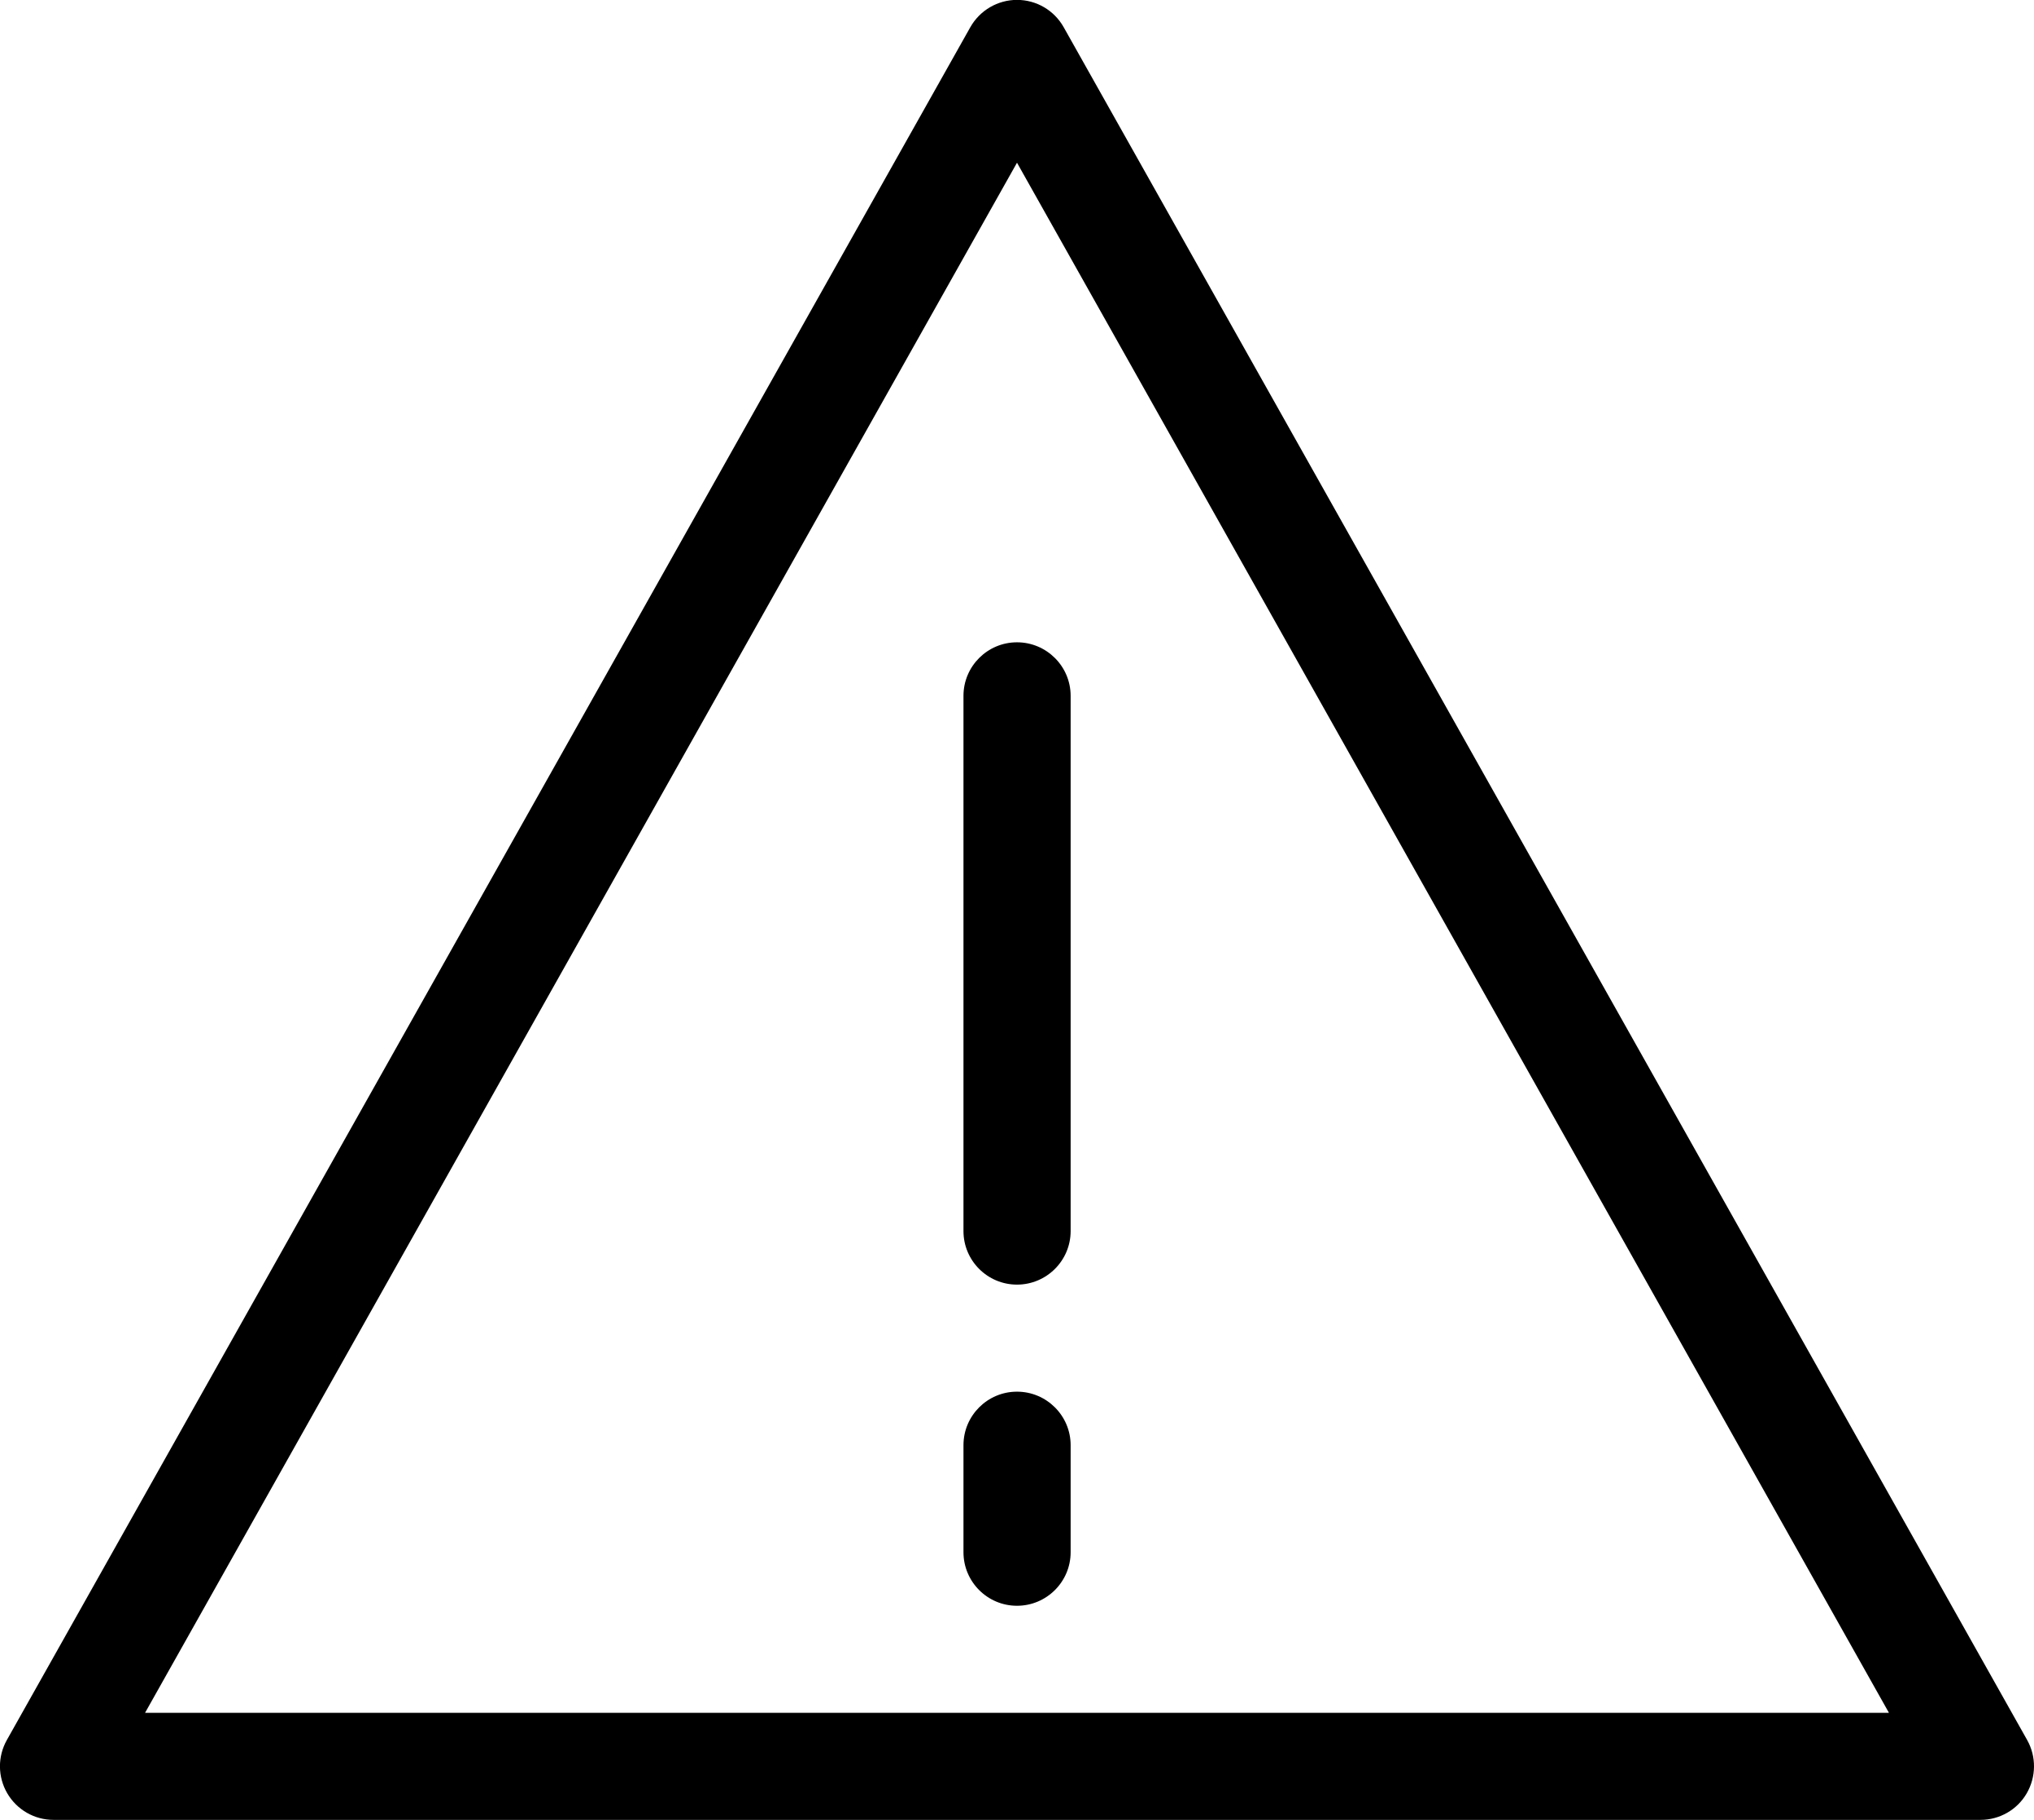
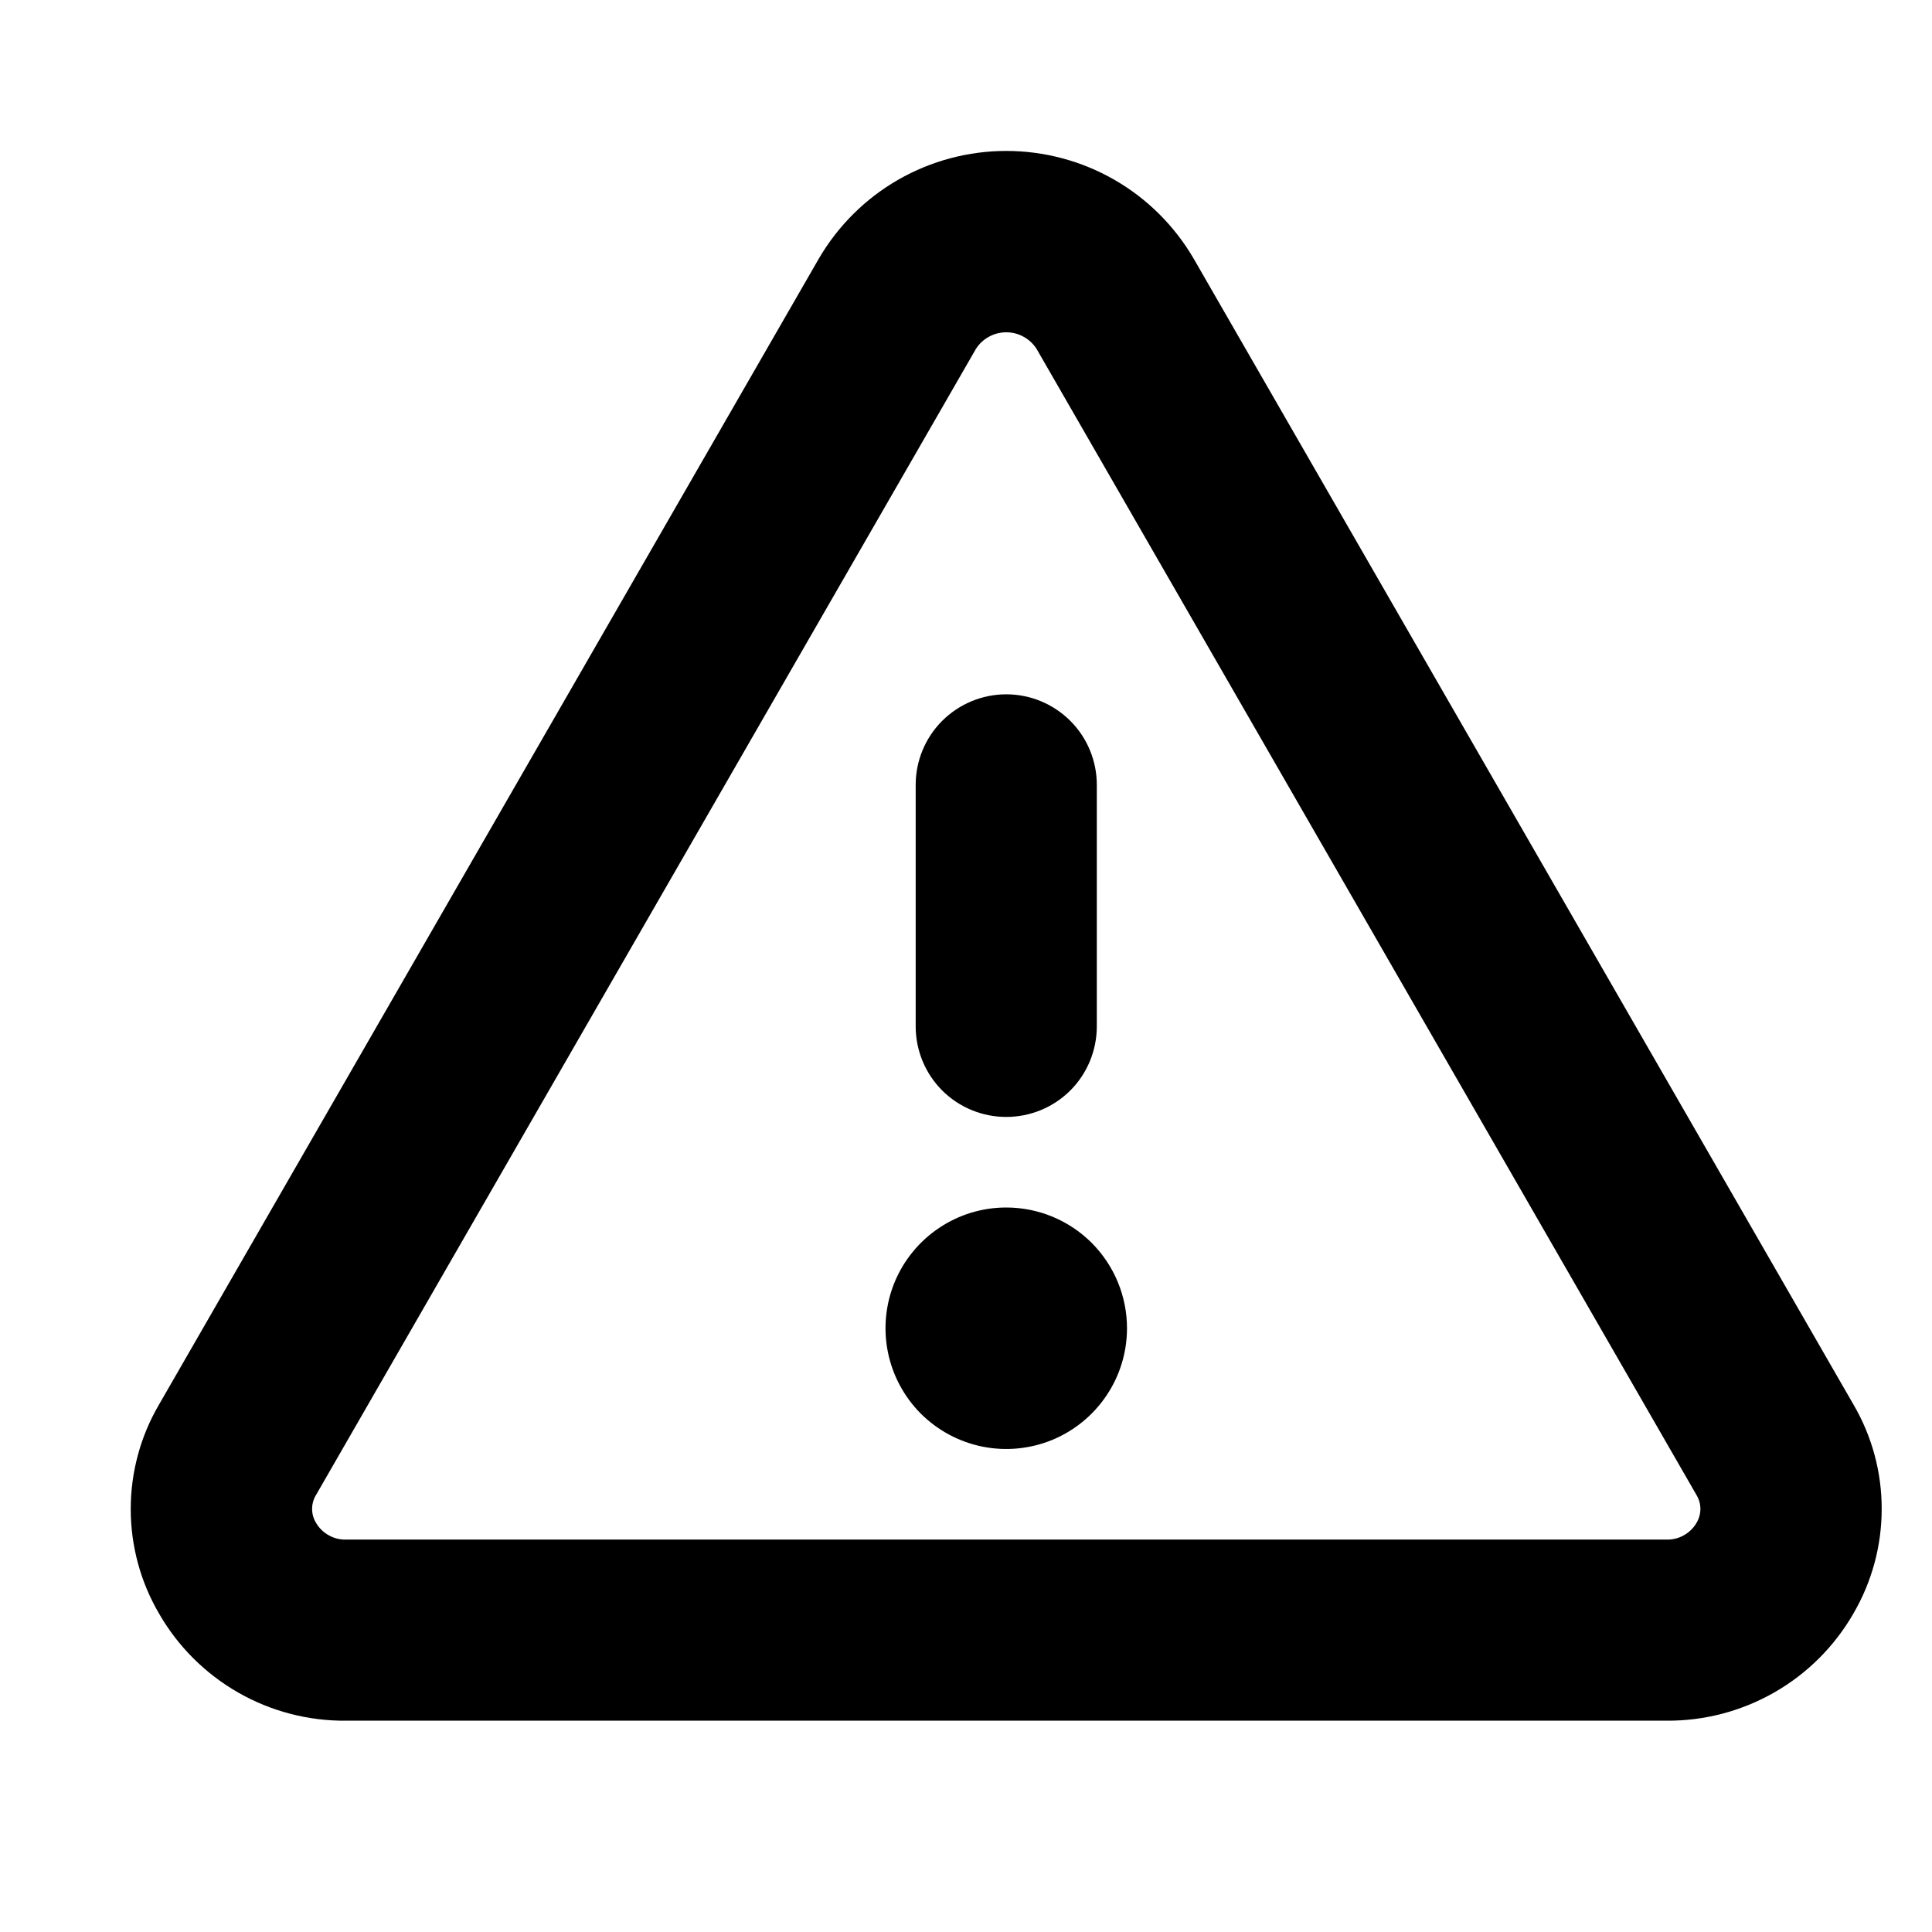
- <svg xmlns="http://www.w3.org/2000/svg" viewBox="0 0 19 17" fill="none">
-   <path d="M18.5 17H0.5C0.322 17 0.158 16.906 0.068 16.752C-0.022 16.598 -0.023 16.409 0.064 16.254L9.064 0.254C9.153 0.097 9.319 -0.001 9.5 -0.001C9.681 -0.001 9.847 0.096 9.936 0.254L18.936 16.254C19.023 16.409 19.021 16.598 18.932 16.752C18.843 16.906 18.678 17 18.5 17ZM1.355 16H17.645L9.5 1.52L1.355 16Z" fill="black" />
-   <path d="M9.5 12C9.224 12 9 11.776 9 11.5V6.5C9 6.224 9.224 6 9.5 6C9.776 6 10.001 6.224 10.001 6.5V11.5C10.001 11.776 9.776 12 9.5 12Z" fill="black" />
-   <path d="M9.5 15C9.224 15 9 14.776 9 14.5V13.5C9 13.224 9.224 13 9.5 13C9.776 13 10.001 13.224 10.001 13.5V14.5C10.001 14.776 9.776 15 9.5 15Z" fill="black" />
+ <svg xmlns="http://www.w3.org/2000/svg" width="24" height="24" viewBox="0 0 24 24" fill="none">
+   <path d="M23.024 17.447L14.826 3.209C14.588 2.803 14.249 2.466 13.841 2.232C13.433 1.998 12.97 1.875 12.5 1.875C12.03 1.875 11.567 1.998 11.159 2.232C10.751 2.466 10.412 2.803 10.174 3.209L1.976 17.447C1.745 17.841 1.624 18.289 1.624 18.746C1.624 19.202 1.745 19.651 1.976 20.045C2.21 20.453 2.55 20.791 2.958 21.025C3.367 21.259 3.831 21.38 4.302 21.375H20.698C21.169 21.379 21.632 21.258 22.041 21.024C22.449 20.791 22.788 20.453 23.023 20.045C23.253 19.651 23.375 19.203 23.375 18.746C23.376 18.29 23.255 17.841 23.024 17.447ZM21.074 18.919C21.036 18.984 20.981 19.037 20.915 19.073C20.849 19.11 20.775 19.128 20.699 19.125H4.302C4.226 19.128 4.152 19.11 4.086 19.073C4.02 19.037 3.965 18.984 3.927 18.919C3.894 18.866 3.877 18.806 3.877 18.744C3.877 18.682 3.894 18.622 3.927 18.569L12.125 4.331C12.166 4.269 12.221 4.217 12.287 4.182C12.352 4.146 12.425 4.128 12.5 4.128C12.575 4.128 12.648 4.146 12.713 4.182C12.779 4.217 12.834 4.269 12.875 4.331L21.073 18.569C21.105 18.622 21.123 18.682 21.123 18.744C21.123 18.805 21.106 18.866 21.074 18.919ZM11.375 12.75V9.75C11.375 9.452 11.493 9.166 11.704 8.955C11.915 8.744 12.202 8.625 12.5 8.625C12.798 8.625 13.085 8.744 13.296 8.955C13.507 9.166 13.625 9.452 13.625 9.75V12.75C13.625 13.048 13.507 13.335 13.296 13.546C13.085 13.757 12.798 13.875 12.5 13.875C12.202 13.875 11.915 13.757 11.704 13.546C11.493 13.335 11.375 13.048 11.375 12.75ZM14 16.5C14 16.797 13.912 17.087 13.747 17.333C13.582 17.58 13.348 17.772 13.074 17.886C12.8 17.999 12.498 18.029 12.207 17.971C11.916 17.913 11.649 17.77 11.439 17.561C11.23 17.351 11.087 17.084 11.029 16.793C10.971 16.502 11.001 16.2 11.114 15.926C11.228 15.652 11.42 15.418 11.667 15.253C11.913 15.088 12.203 15 12.5 15C12.898 15 13.279 15.158 13.561 15.439C13.842 15.721 14 16.102 14 16.5Z" fill="black" />
</svg>
